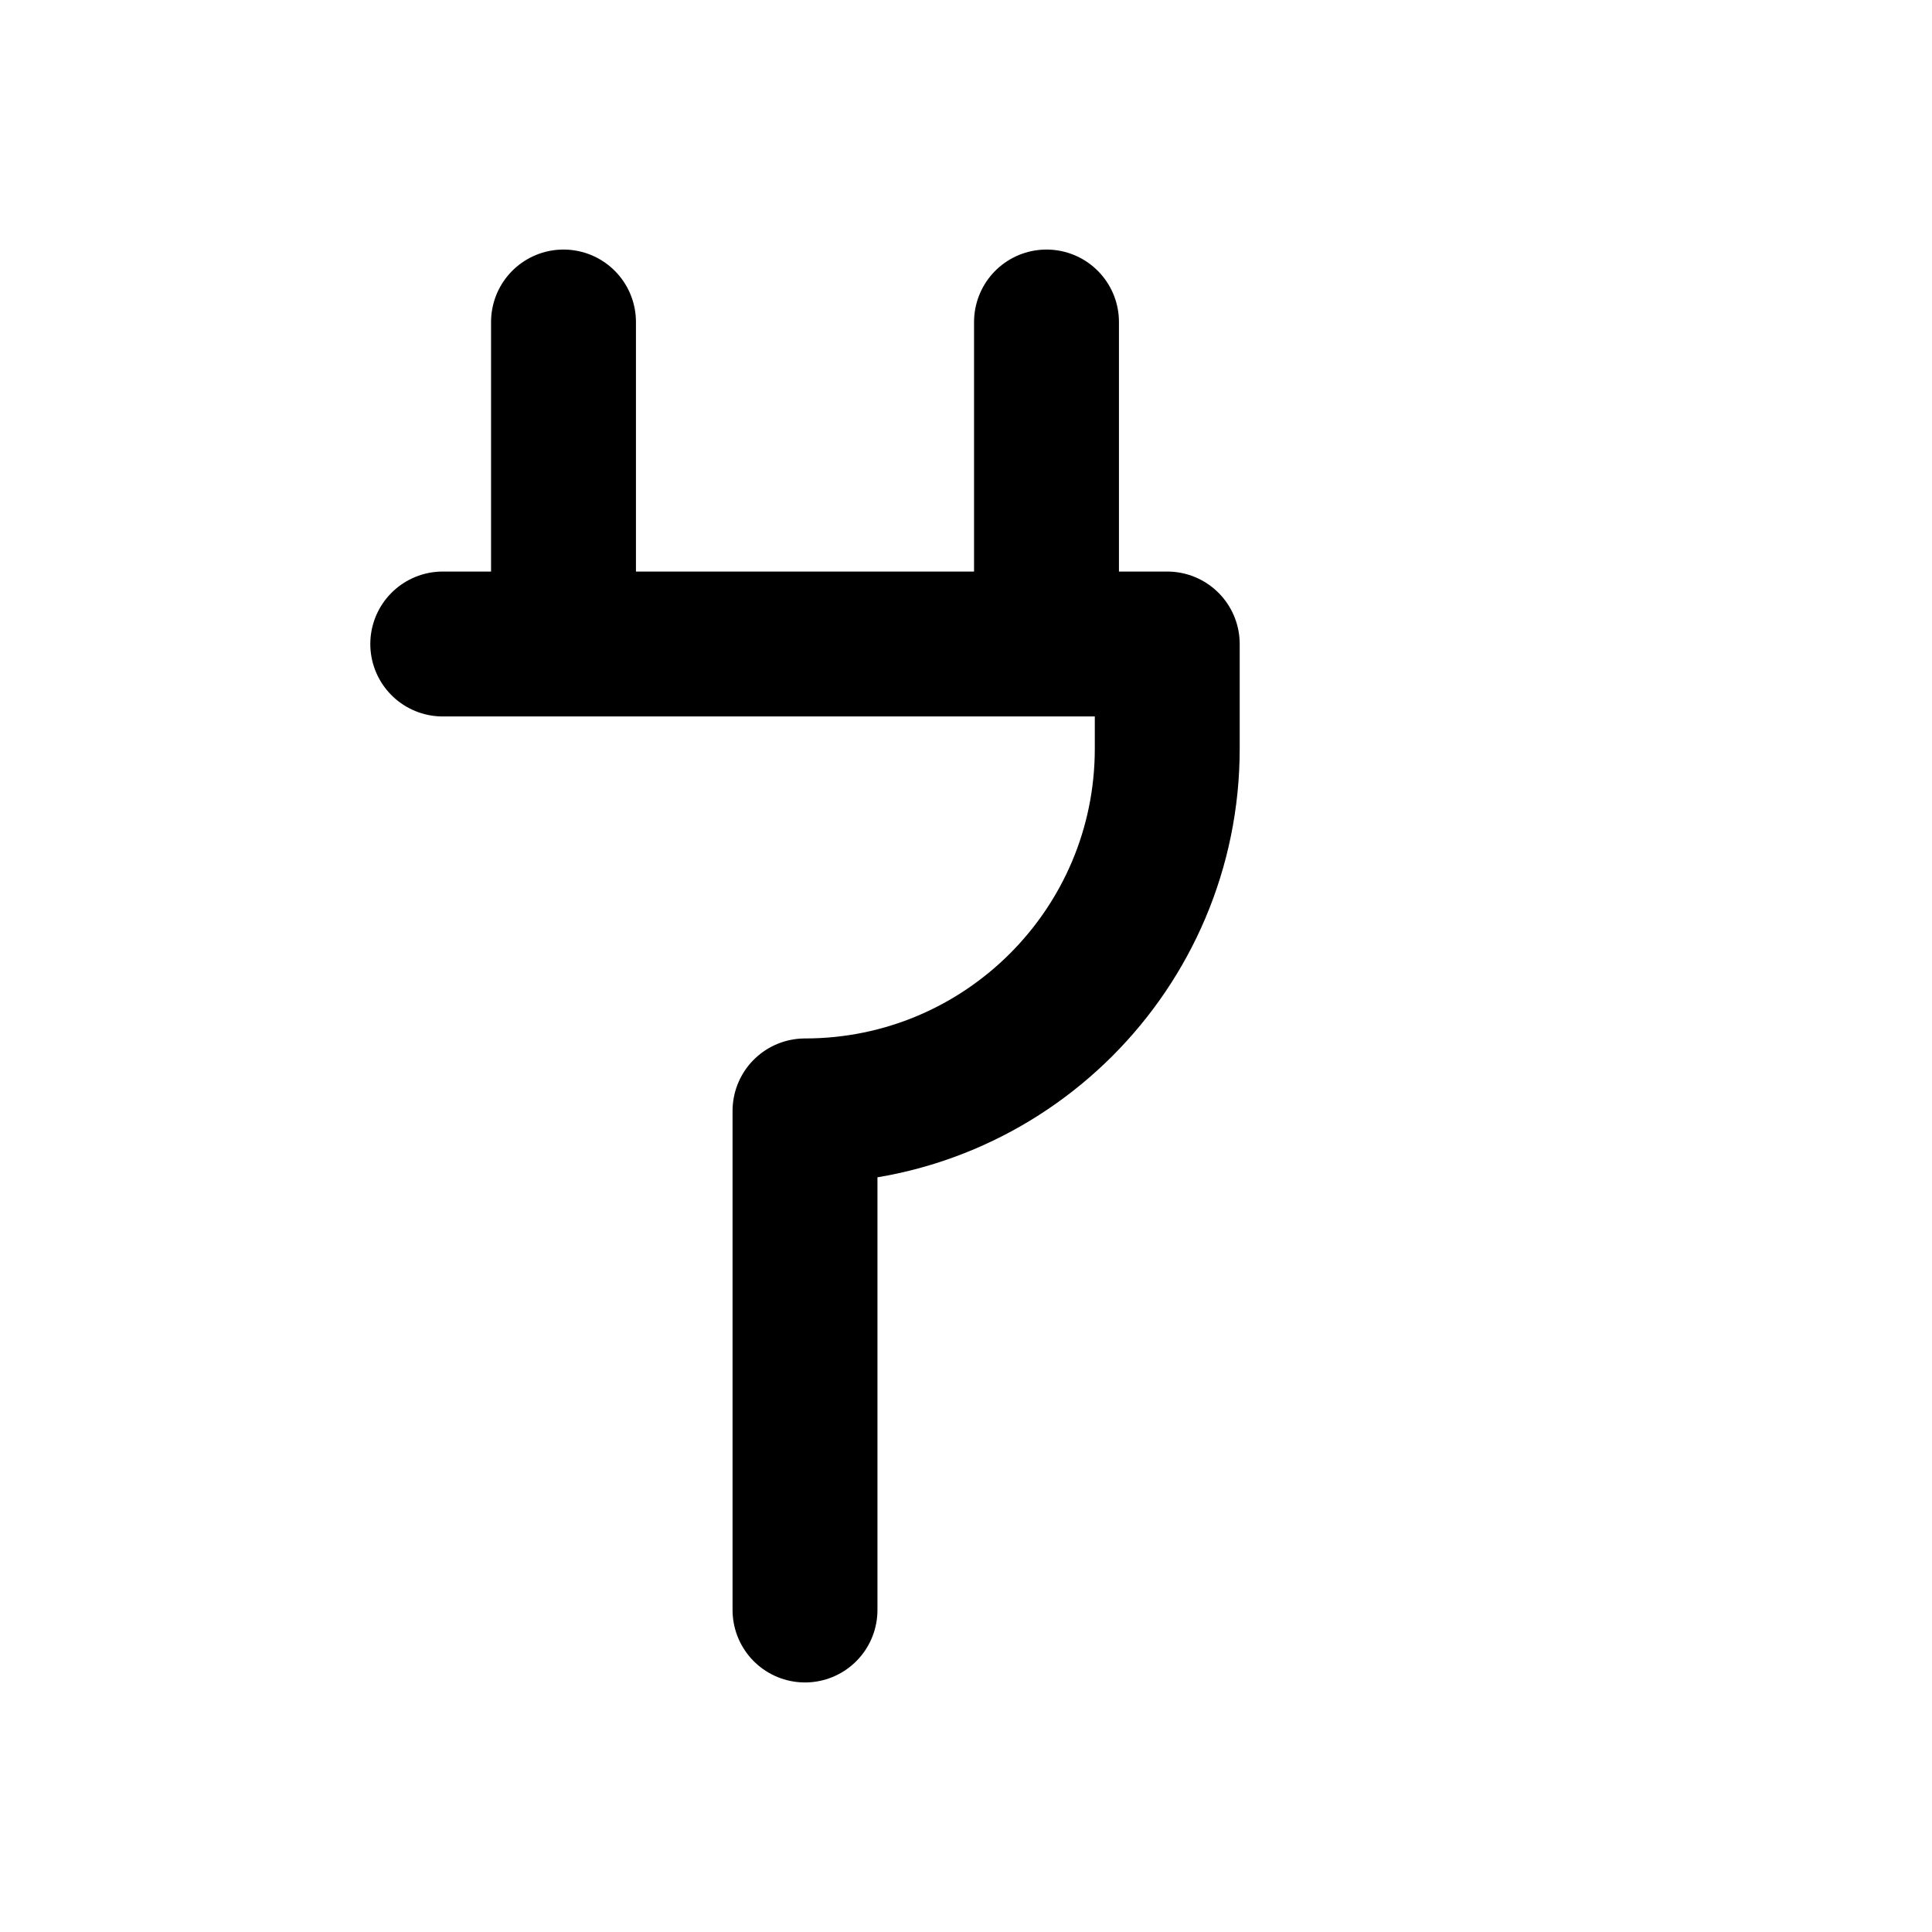
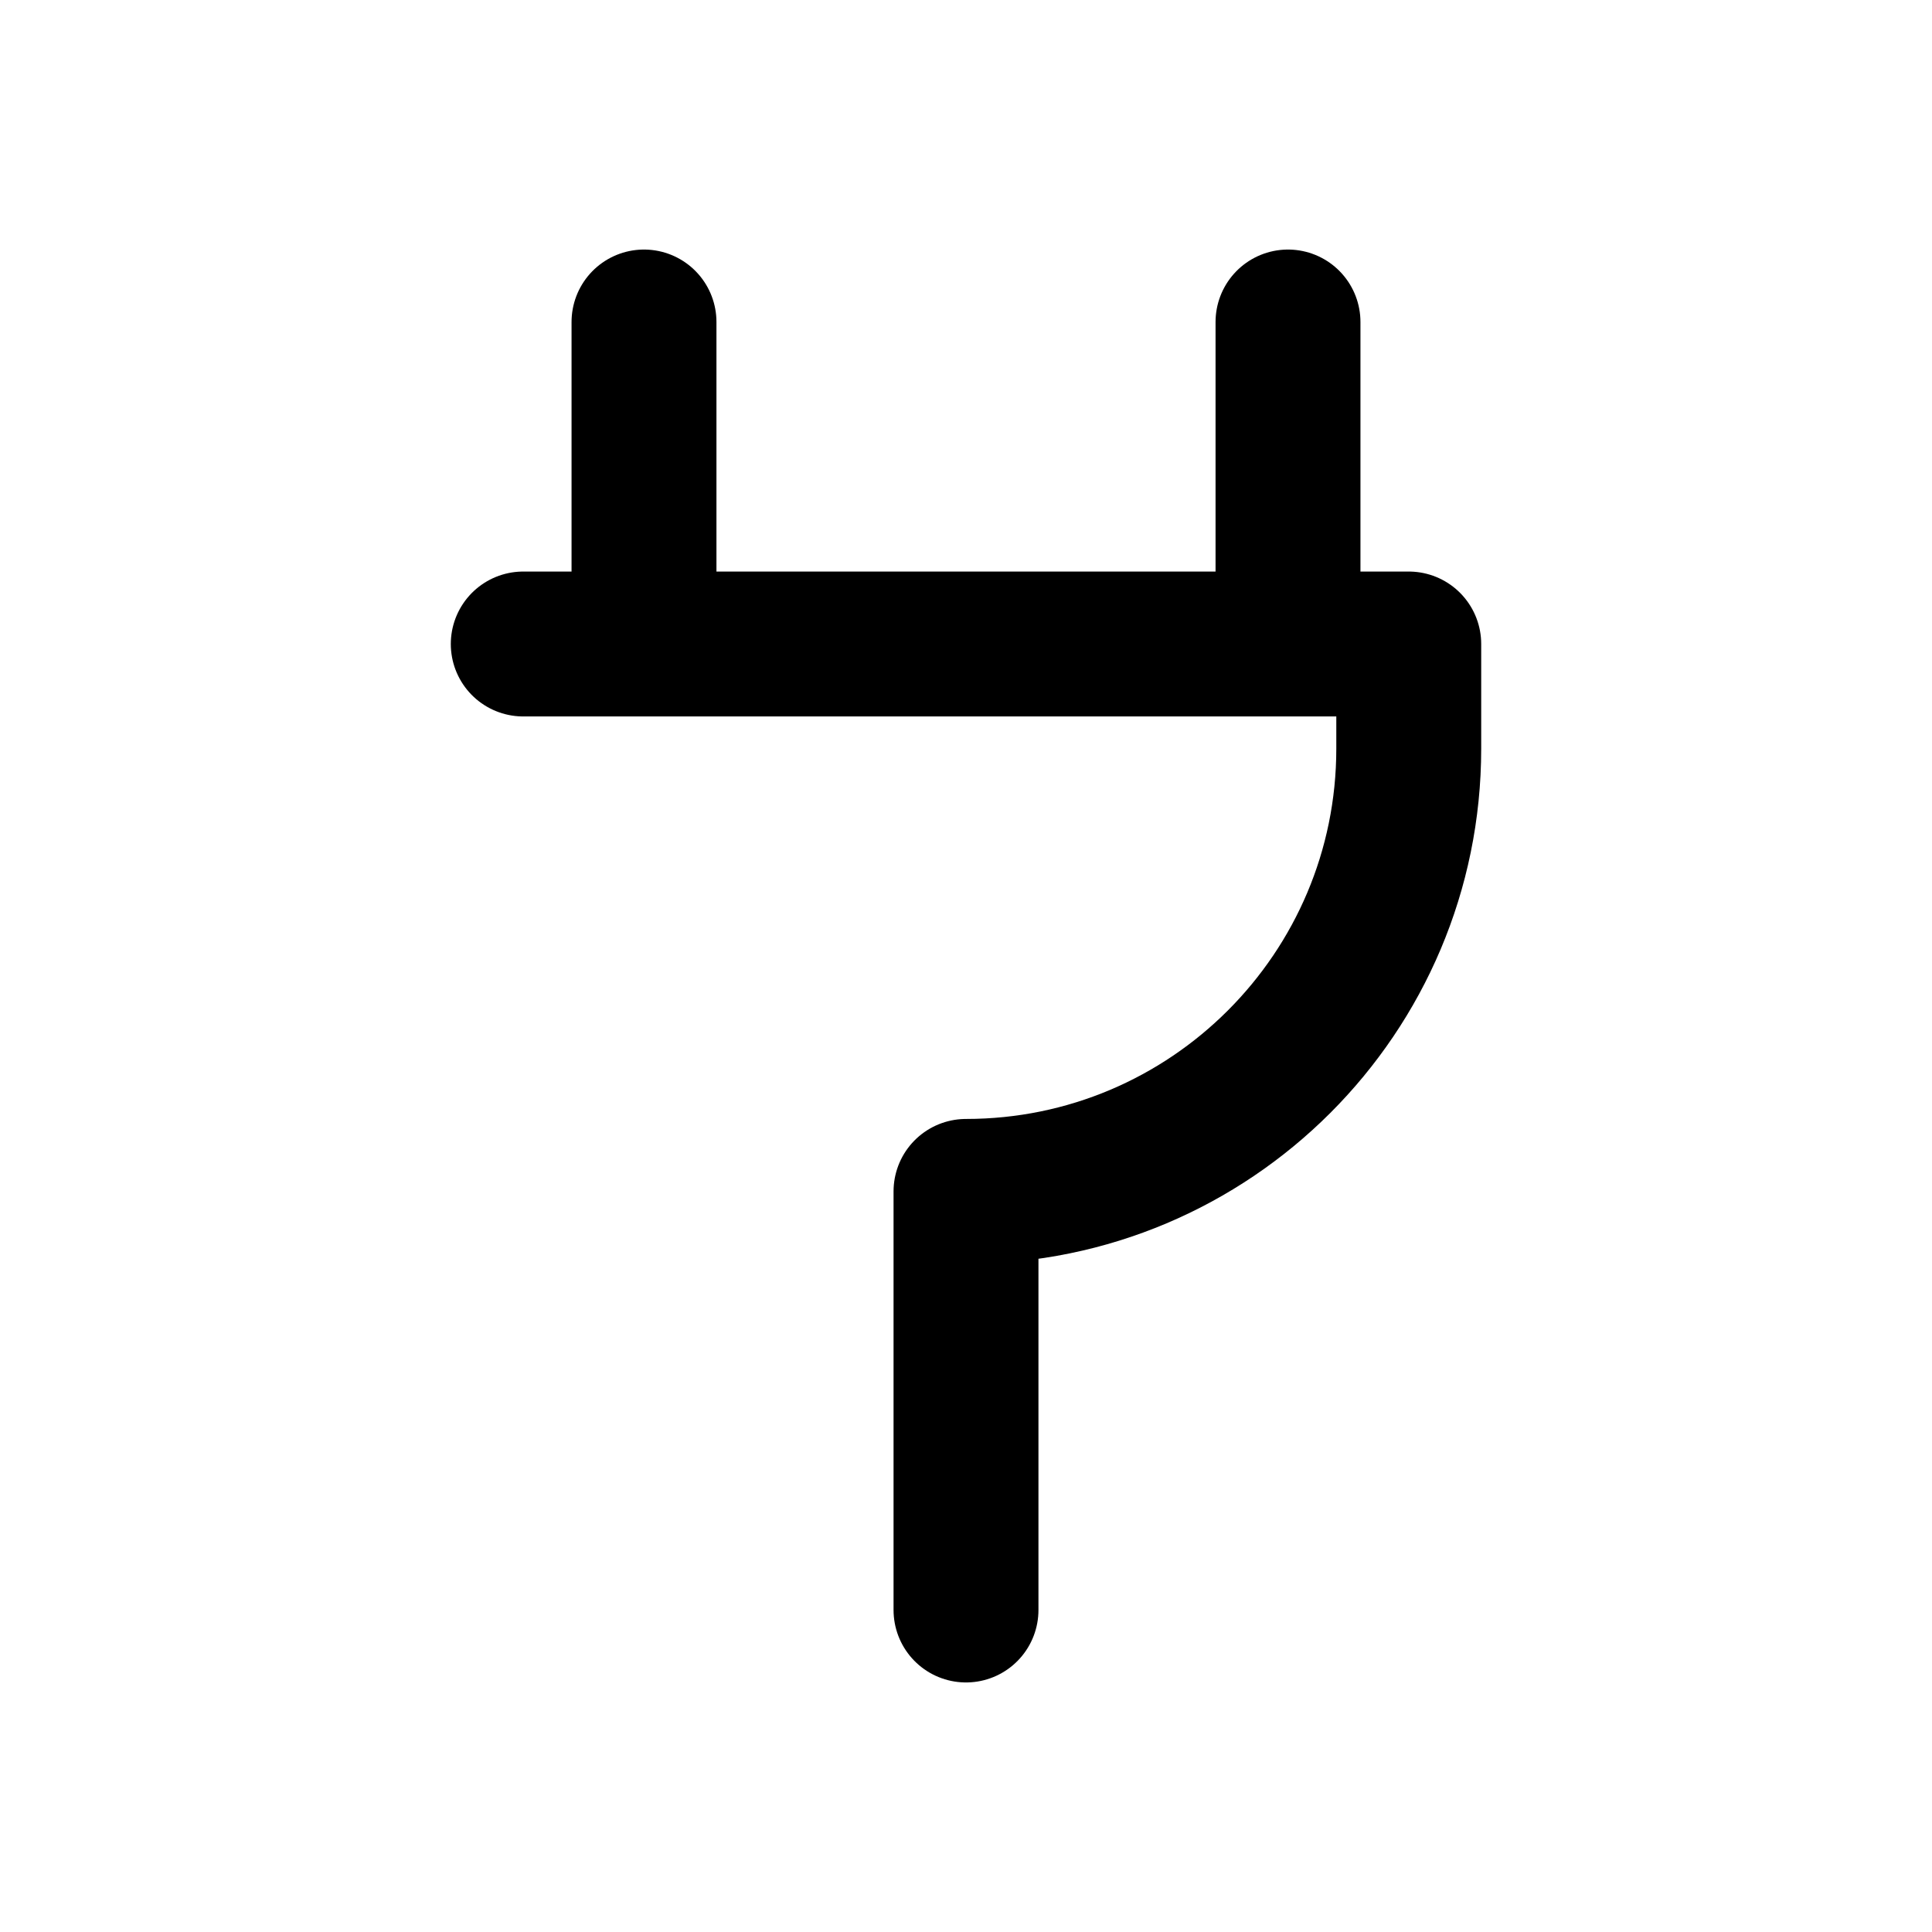
<svg xmlns="http://www.w3.org/2000/svg" viewBox="0 0 24 24" fill="none">
-   <path d="M7 4v4M13 4v4M5.5 8h9v1.3a4.5 4.5 0 0 1-4.5 4.5V20" stroke="#000" stroke-width="1.8" stroke-linecap="round" stroke-linejoin="round" />
+   <path d="M8 4v4M16 4v4M6.5 8h11v1.3a5.5 5.5 0 0 1-5.5 5.5V20" stroke="#000" stroke-width="1.8" stroke-linecap="round" stroke-linejoin="round" />
</svg>
